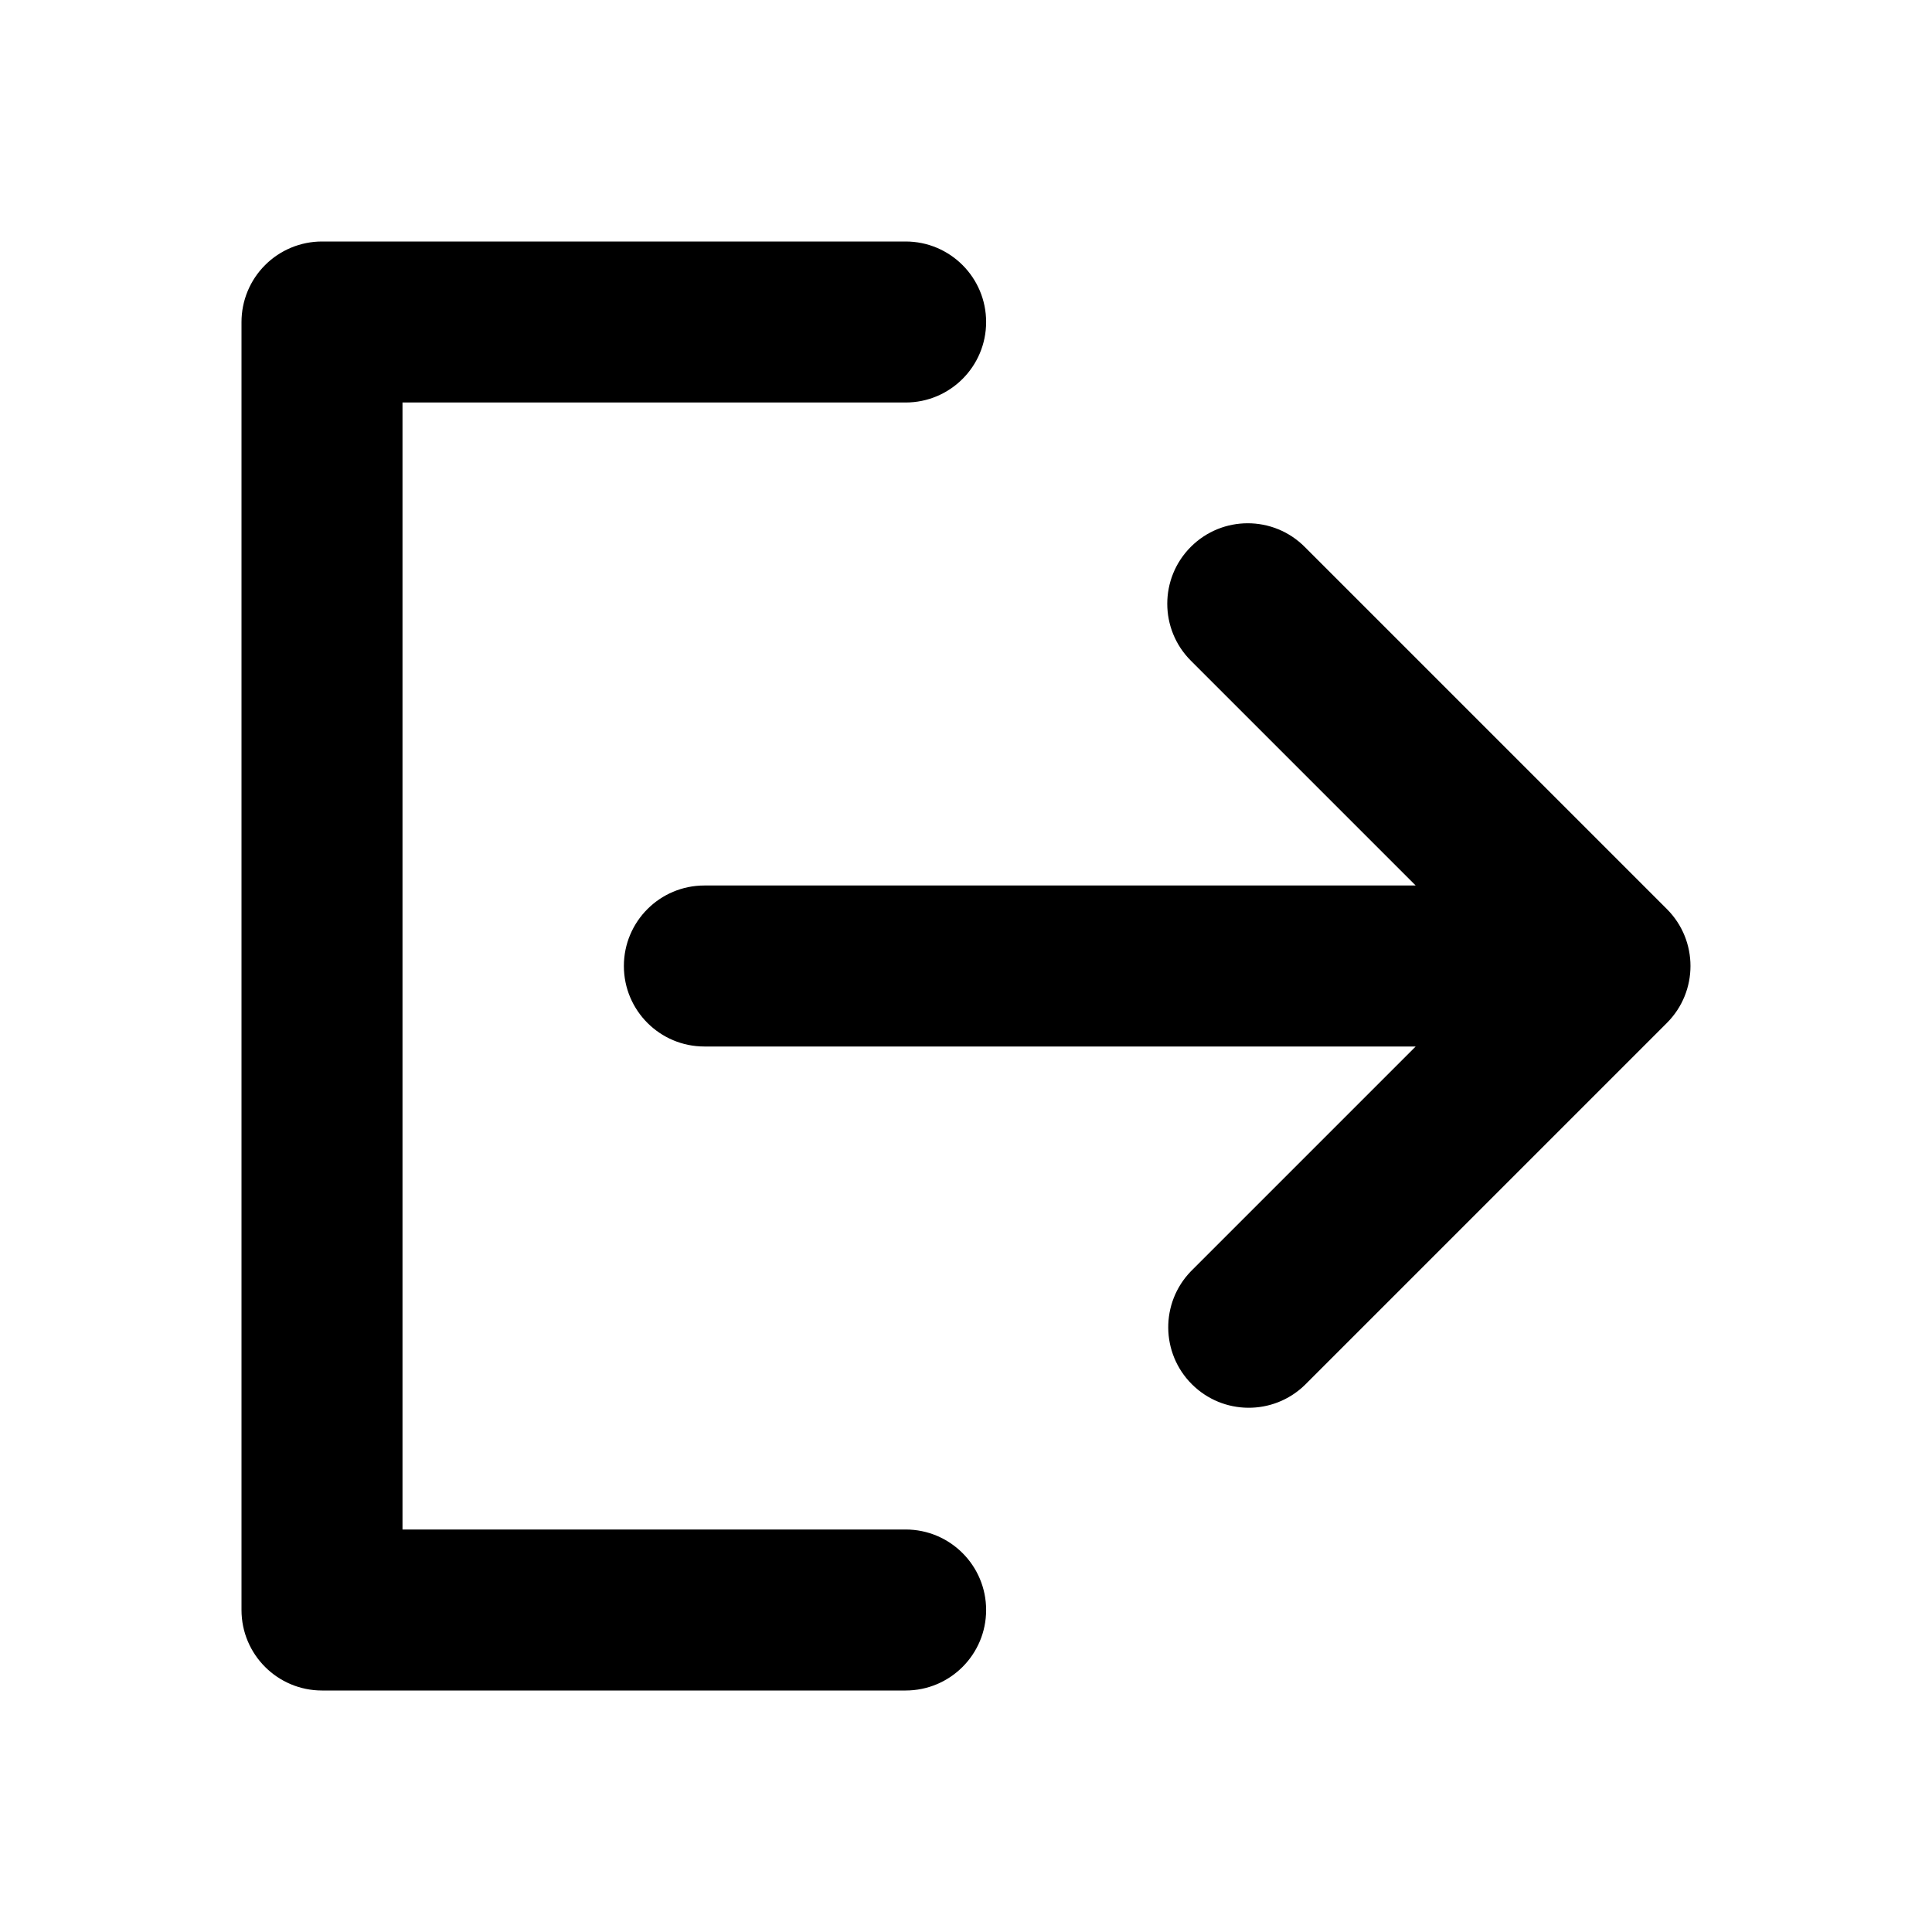
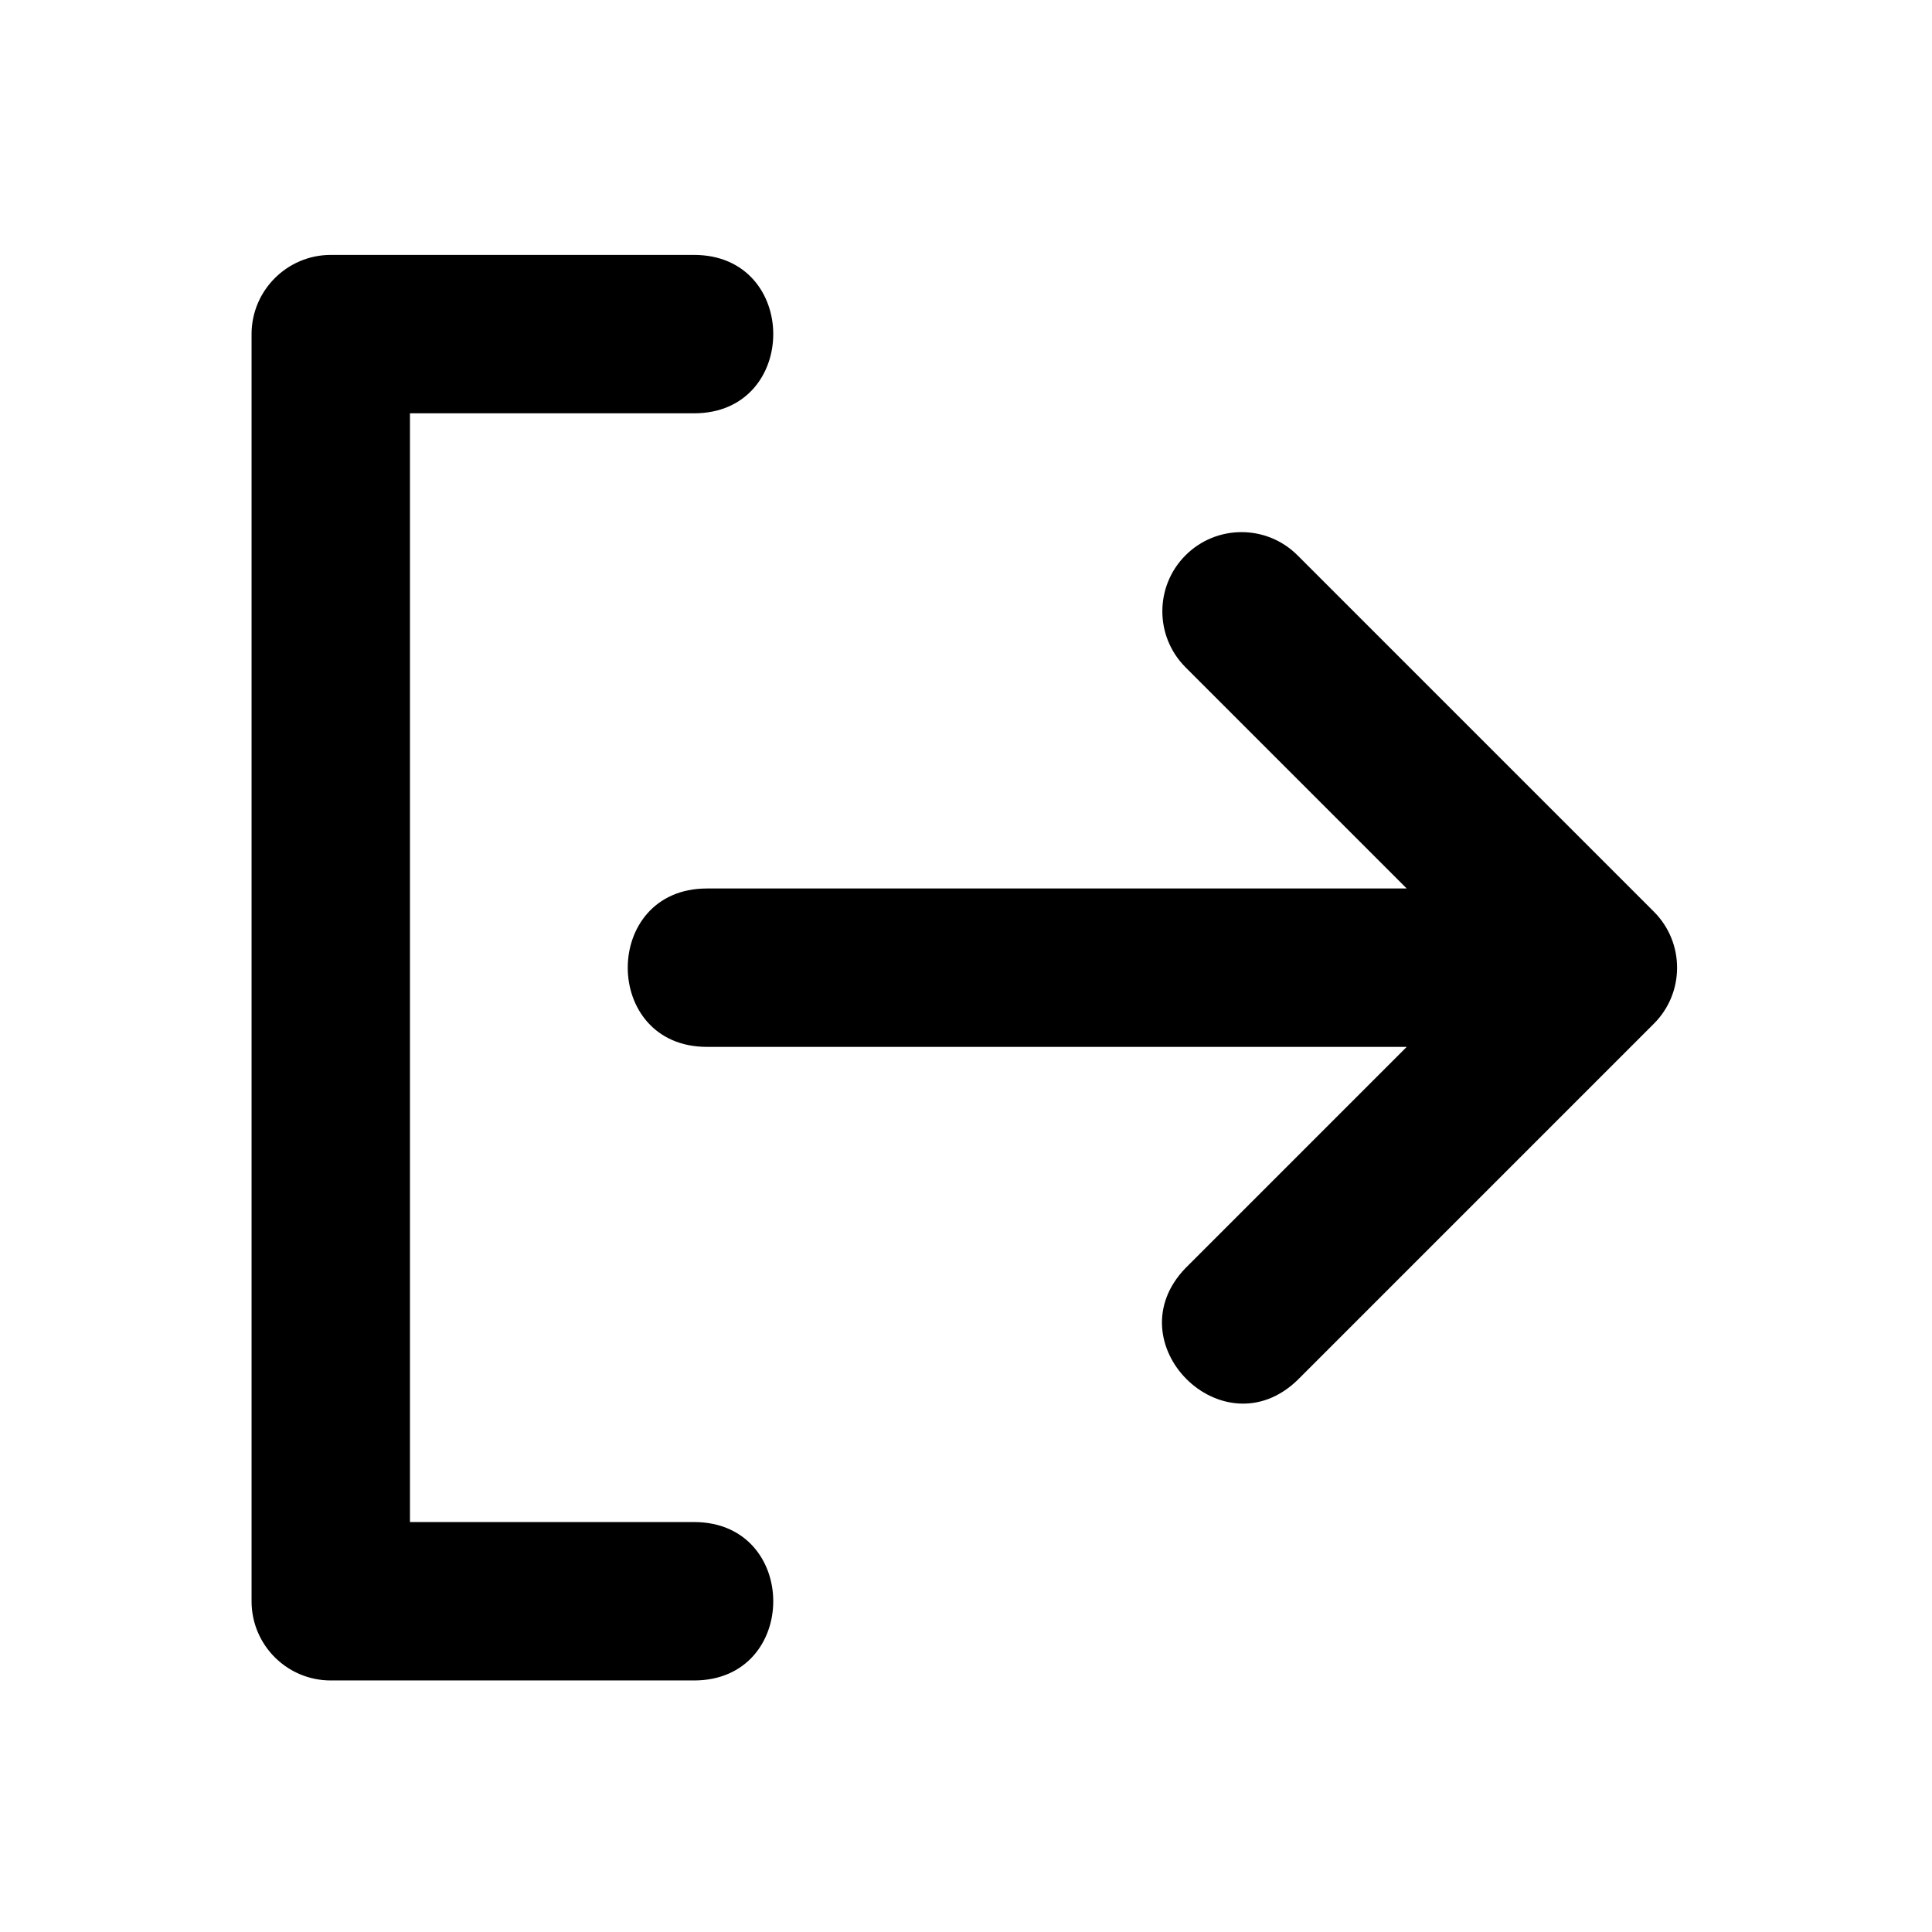
- <svg xmlns="http://www.w3.org/2000/svg" fill="none" viewBox="0 0 24 24">
-   <path fill="#000" fill-rule="evenodd" d="M3.293 3.293A1 1 0 0 1 4 3h7.25a1 1 0 1 1 0 2H5v14h6.25a1 1 0 1 1 0 2H4a1 1 0 0 1-1-1V4a1 1 0 0 1 .293-.707Zm11.5 3.5a1 1 0 0 1 1.414 0l4.5 4.5a1 1 0 0 1 0 1.414l-4.5 4.5a1 1 0 0 1-1.414-1.414L17.586 13H8.75a1 1 0 1 1 0-2h8.836l-2.793-2.793a1 1 0 0 1 0-1.414Z" clip-rule="evenodd" />
+ <svg xmlns="http://www.w3.org/2000/svg" width="300" height="300" viewBox="0 0 576 576">
+   <path id="path1" fill="#000000" fill-rule="evenodd" stroke="none" d="M 98.612 76 L 206.924 76 C 238.406 76 238.406 123.223 206.924 123.223 L 122.224 123.223 L 122.224 453.781 L 206.924 453.781 C 238.406 453.781 238.406 501.004 206.924 501.004 L 98.612 501.004 C 85.572 501.004 75.001 490.434 75.001 477.393 L 75.001 99.611 C 75.004 86.602 85.604 76.003 98.612 76 Z M 353.449 165.559 C 362.67 156.34 377.616 156.34 386.836 165.559 L 493.087 271.81 C 502.304 281.028 502.304 295.976 493.087 305.195 L 386.836 411.447 C 364.582 432.94 331.956 400.314 353.449 378.061 L 419.396 312.113 L 210.766 312.113 C 179.284 312.113 179.284 264.891 210.766 264.891 L 419.396 264.891 L 353.449 198.944 C 344.232 189.725 344.232 174.777 353.449 165.559 Z" />
</svg>
